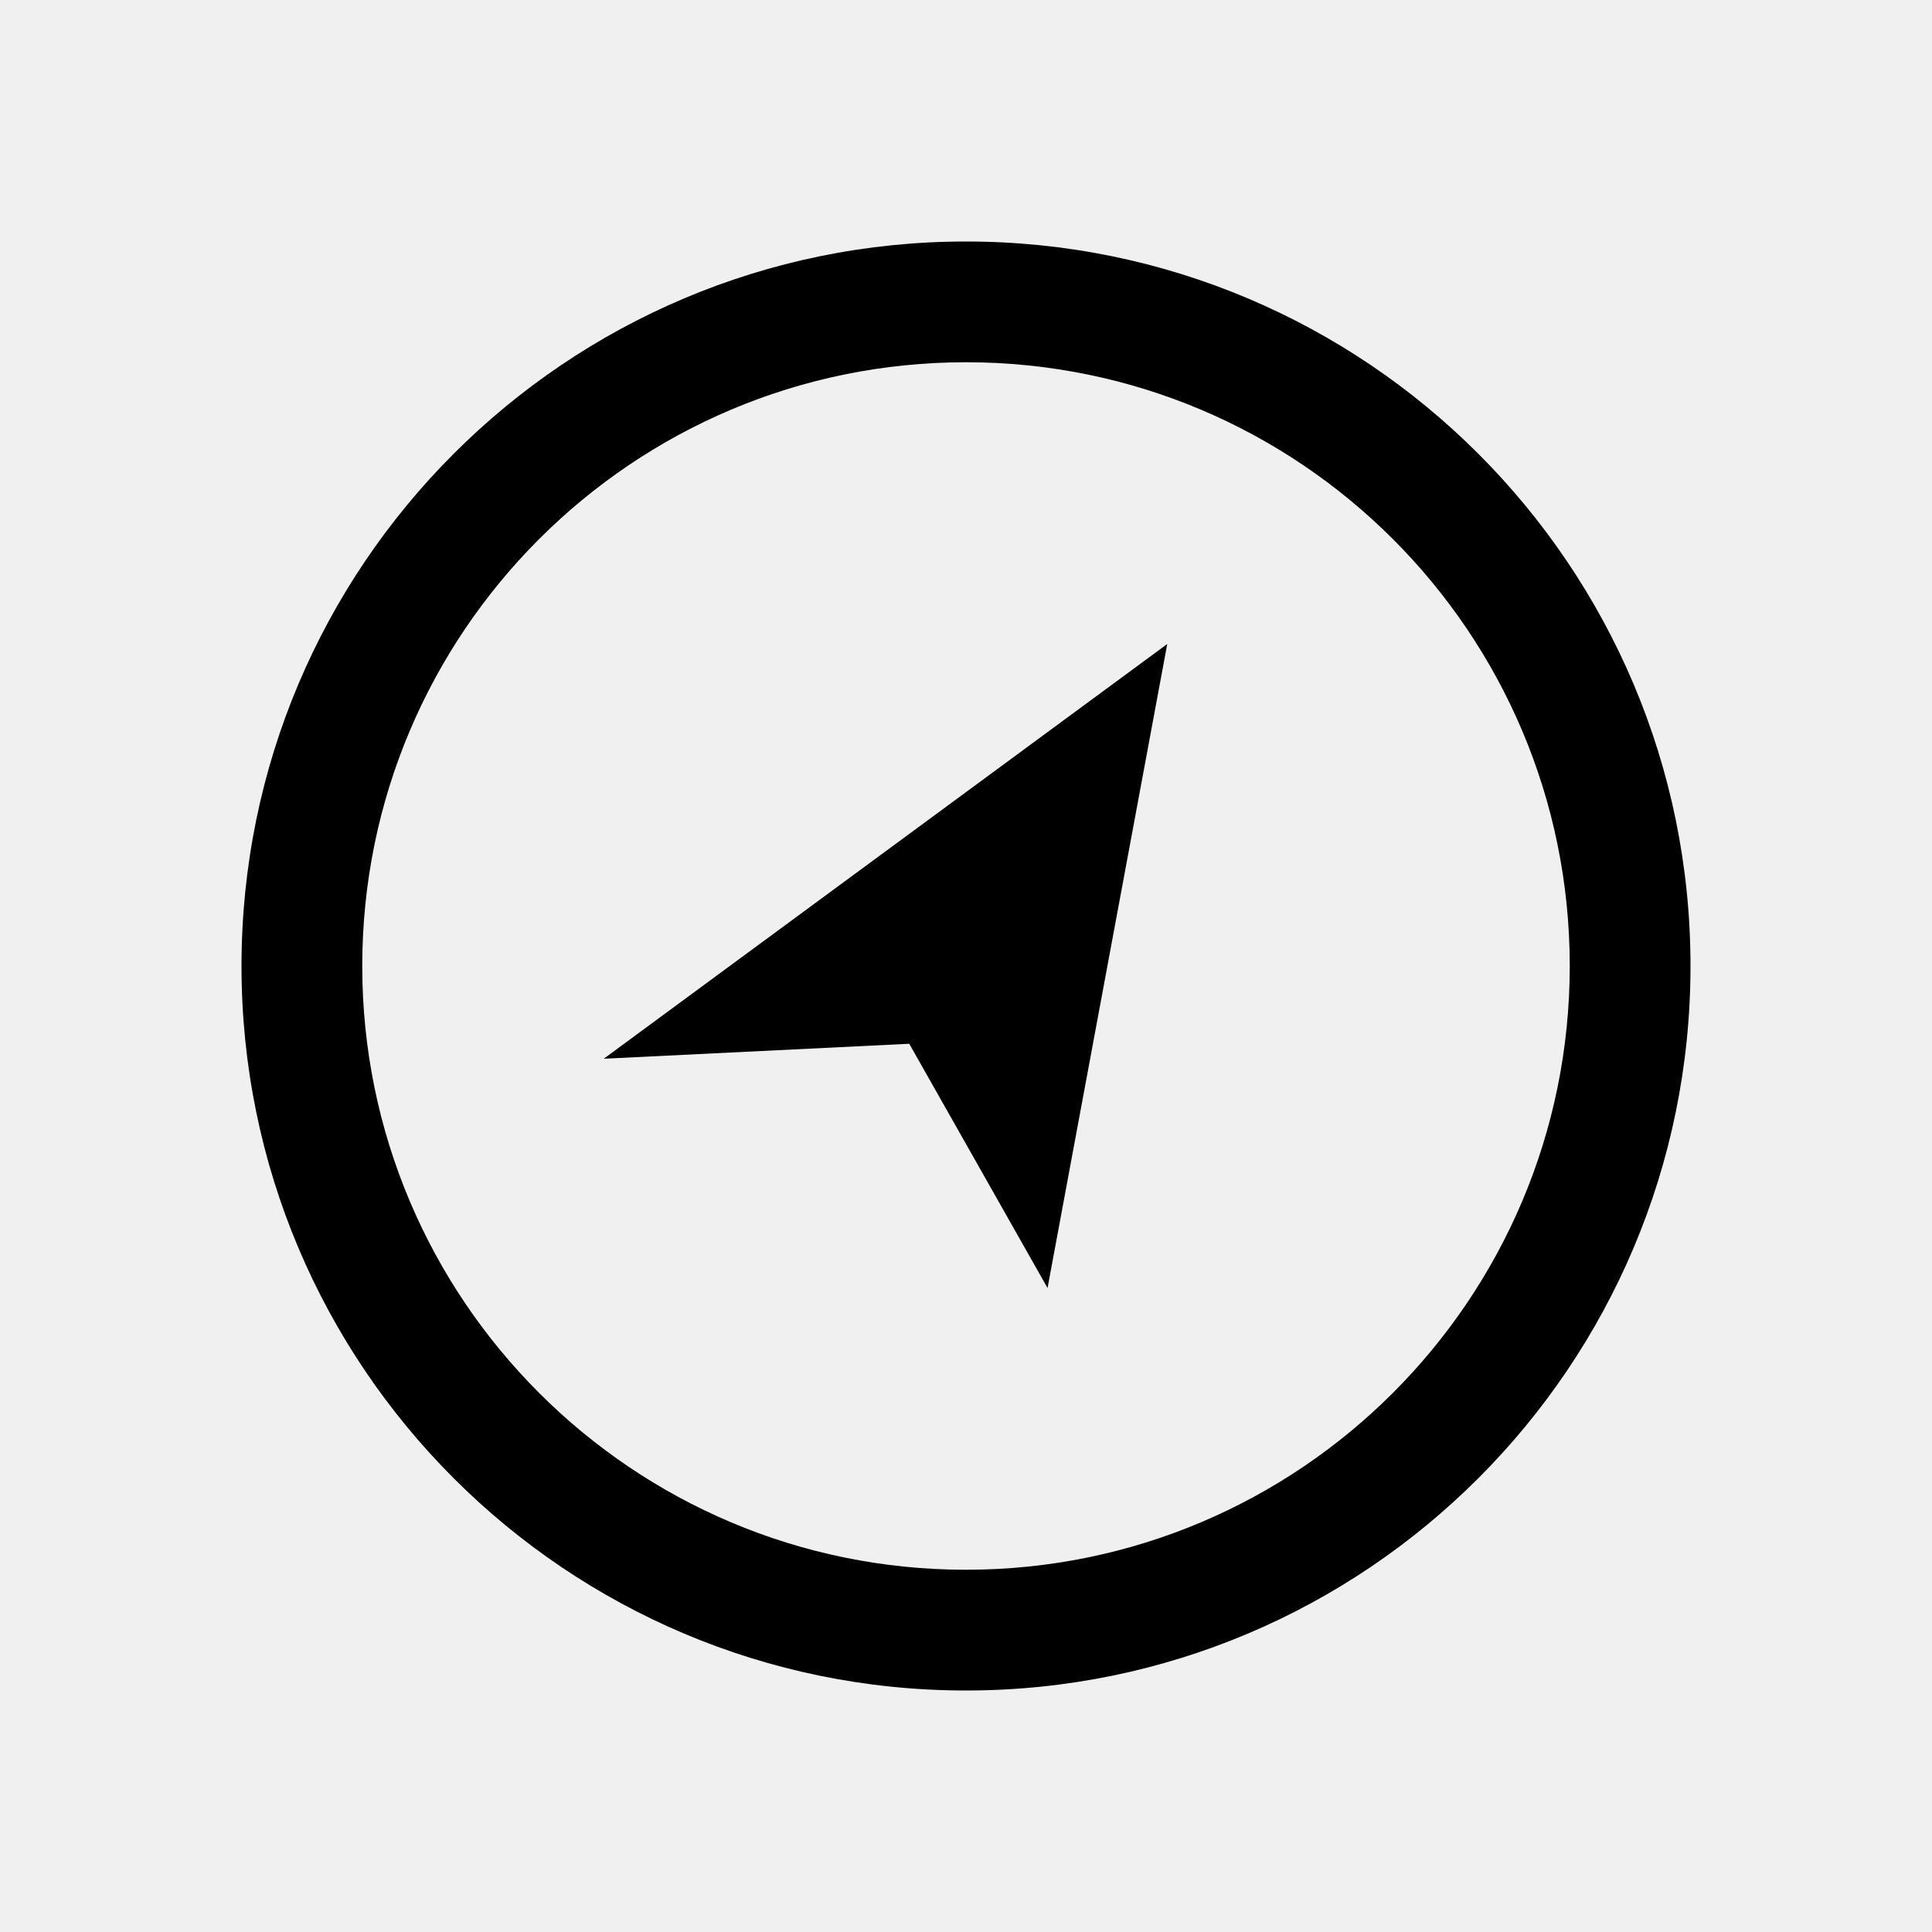
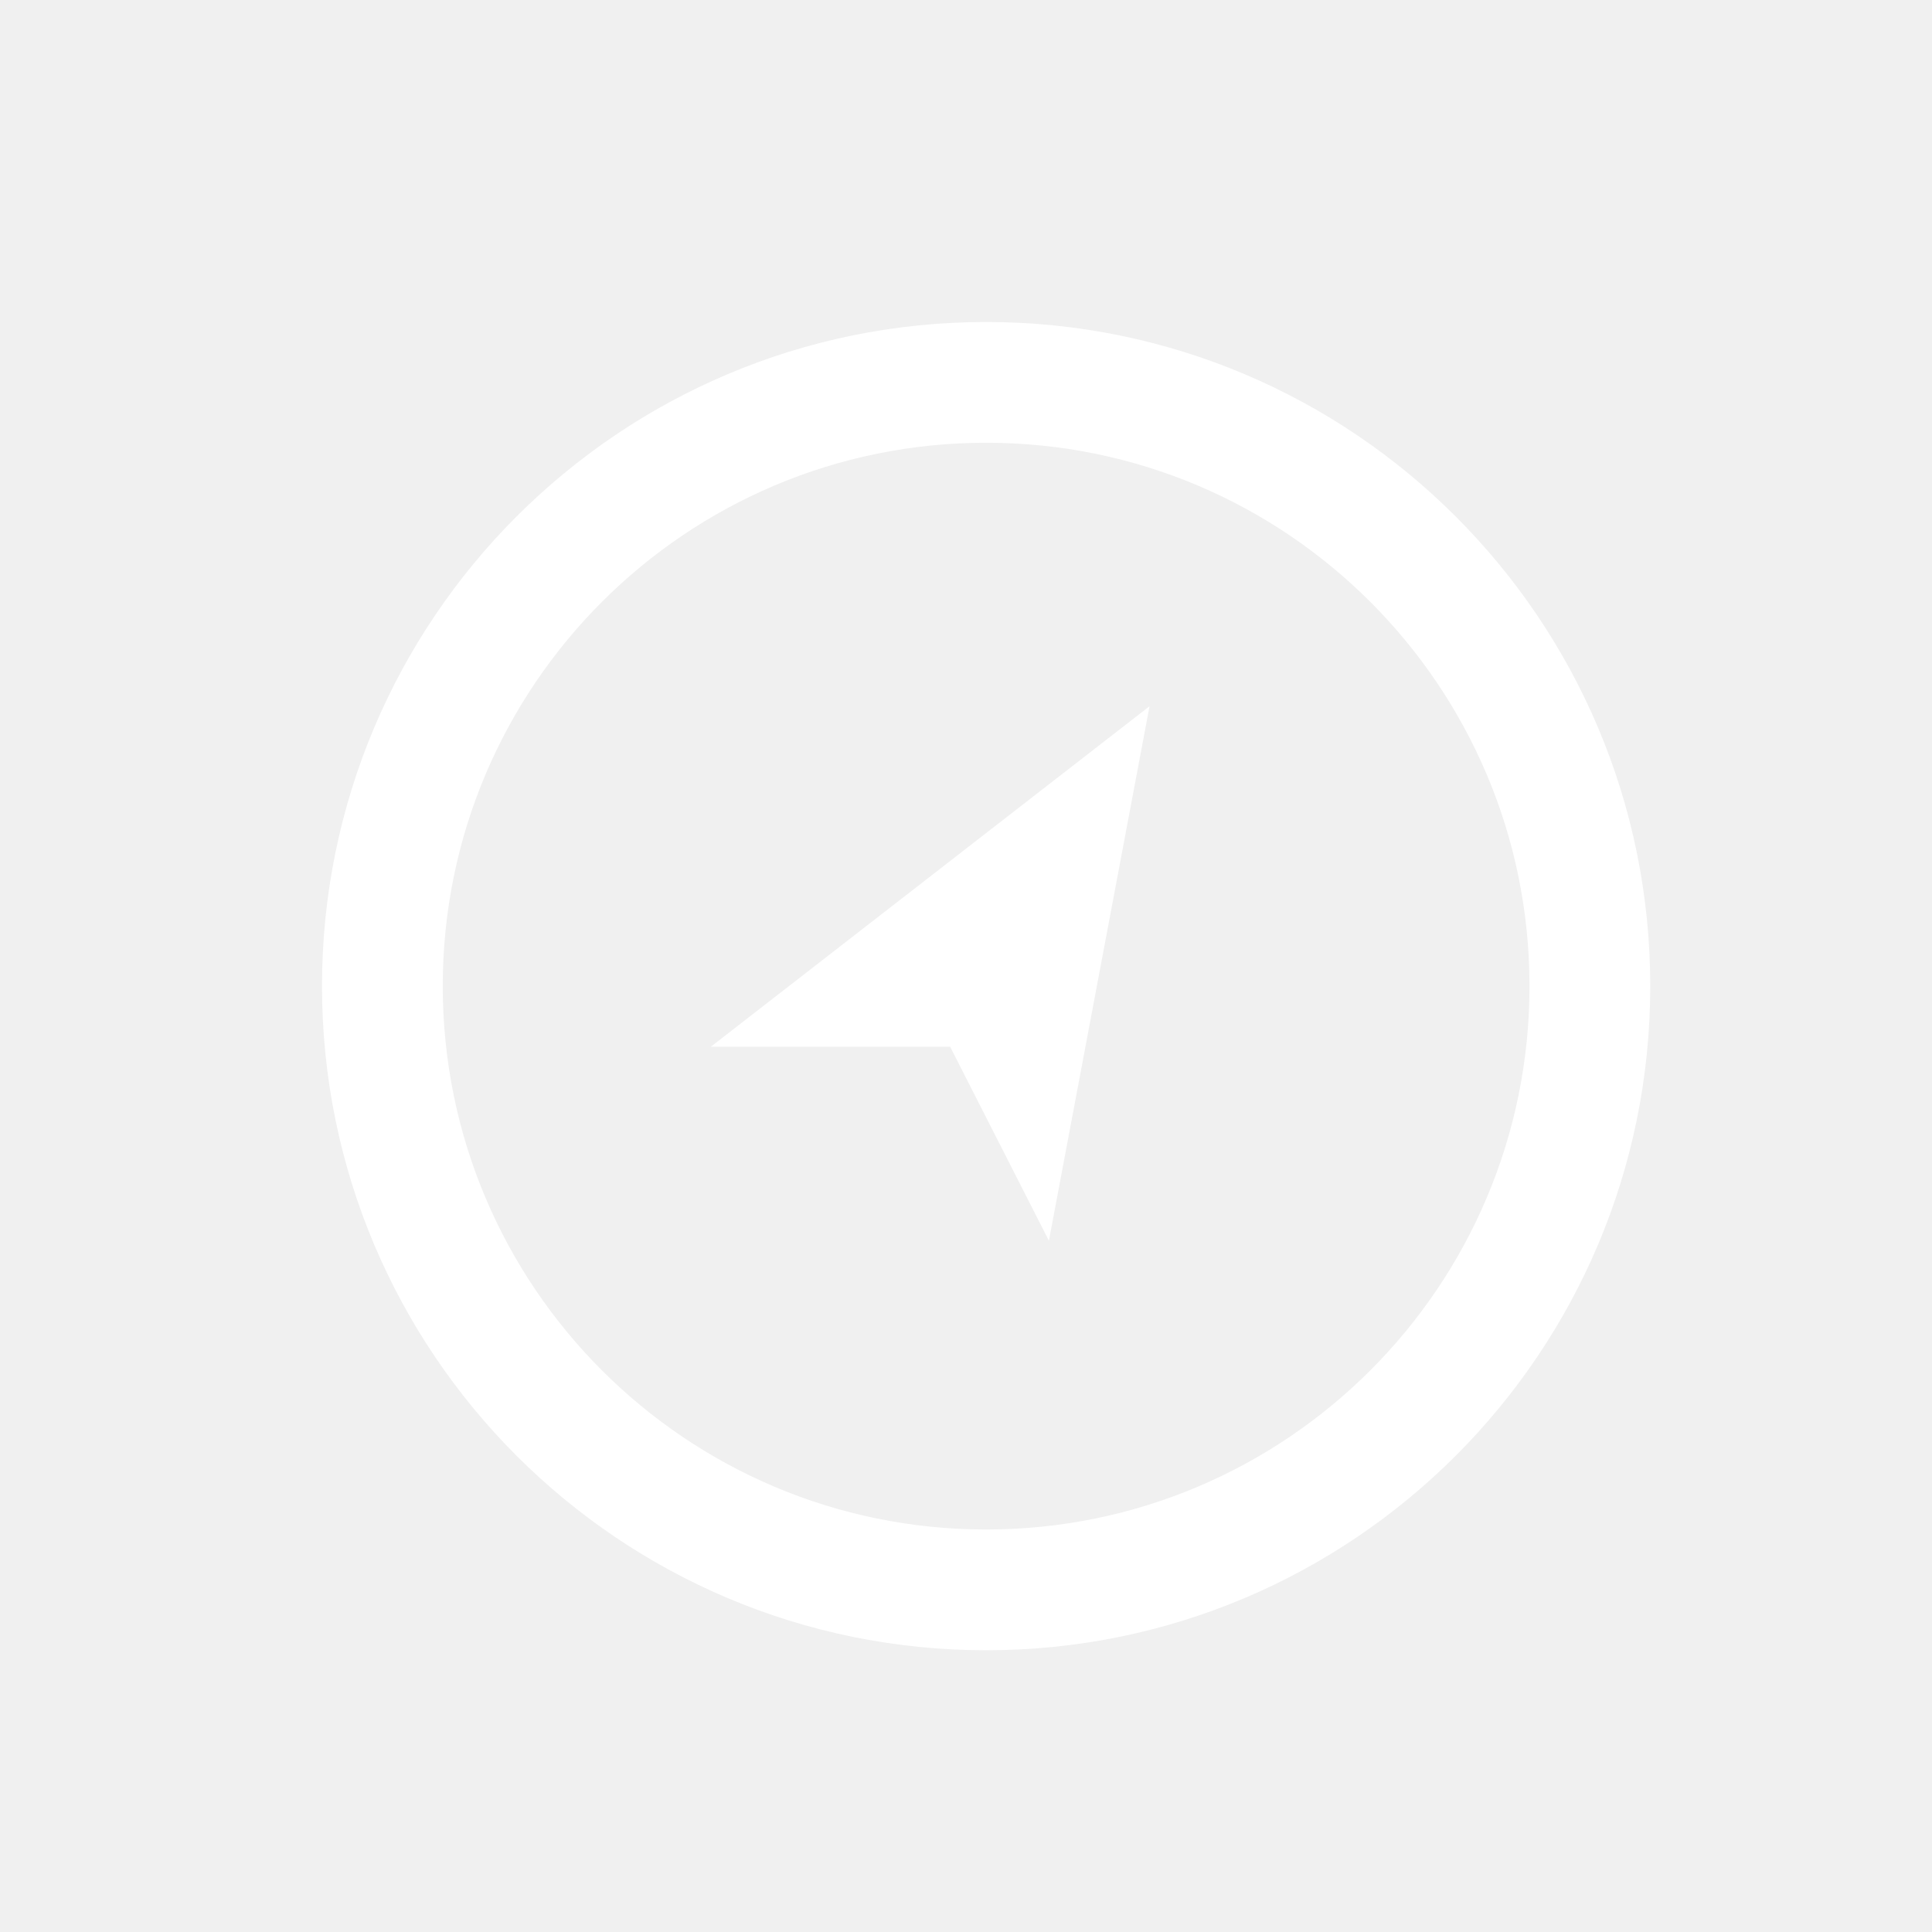
- <svg xmlns="http://www.w3.org/2000/svg" fill="#000" width="24" height="24" viewBox="0 0 24 24">
-   <g fill-rule="evenodd">
-     <path d="M12 21c4.97 0 9-4.03 9-9s-4.03-9-9-9-9 4.03-9 9 4.03 9 9 9zm0-1.5c-4.142 0-7.5-3.358-7.5-7.5 0-4.142 3.358-7.5 7.5-7.5 4.142 0 7.5 3.358 7.5 7.5 0 4.142-3.358 7.5-7.5 7.5z" />
-     <path d="M14.5 8l-1.487 8-1.718-3.034-3.795.186" />
+ <svg xmlns="http://www.w3.org/2000/svg" width="24" height="24" viewBox="0 0 24 24">
+   <g fill="none" fill-rule="evenodd">
+     <path d="M0 0h24v24H0z" />
+     <g fill="#FFF">
+       <path d="M8.83 13.003l5.45-4.23-1.25 6.64-1.227-2.41z" />
+       <path fill-rule="nonzero" d="M12.25 20.5a8.25 8.25 0 1 1 0-16.5 8.25 8.25 0 0 1 0 16.5zm0-1.5a6.75 6.75 0 1 0 0-13.5 6.75 6.75 0 0 0 0 13.5z" />
+     </g>
  </g>
</svg>
